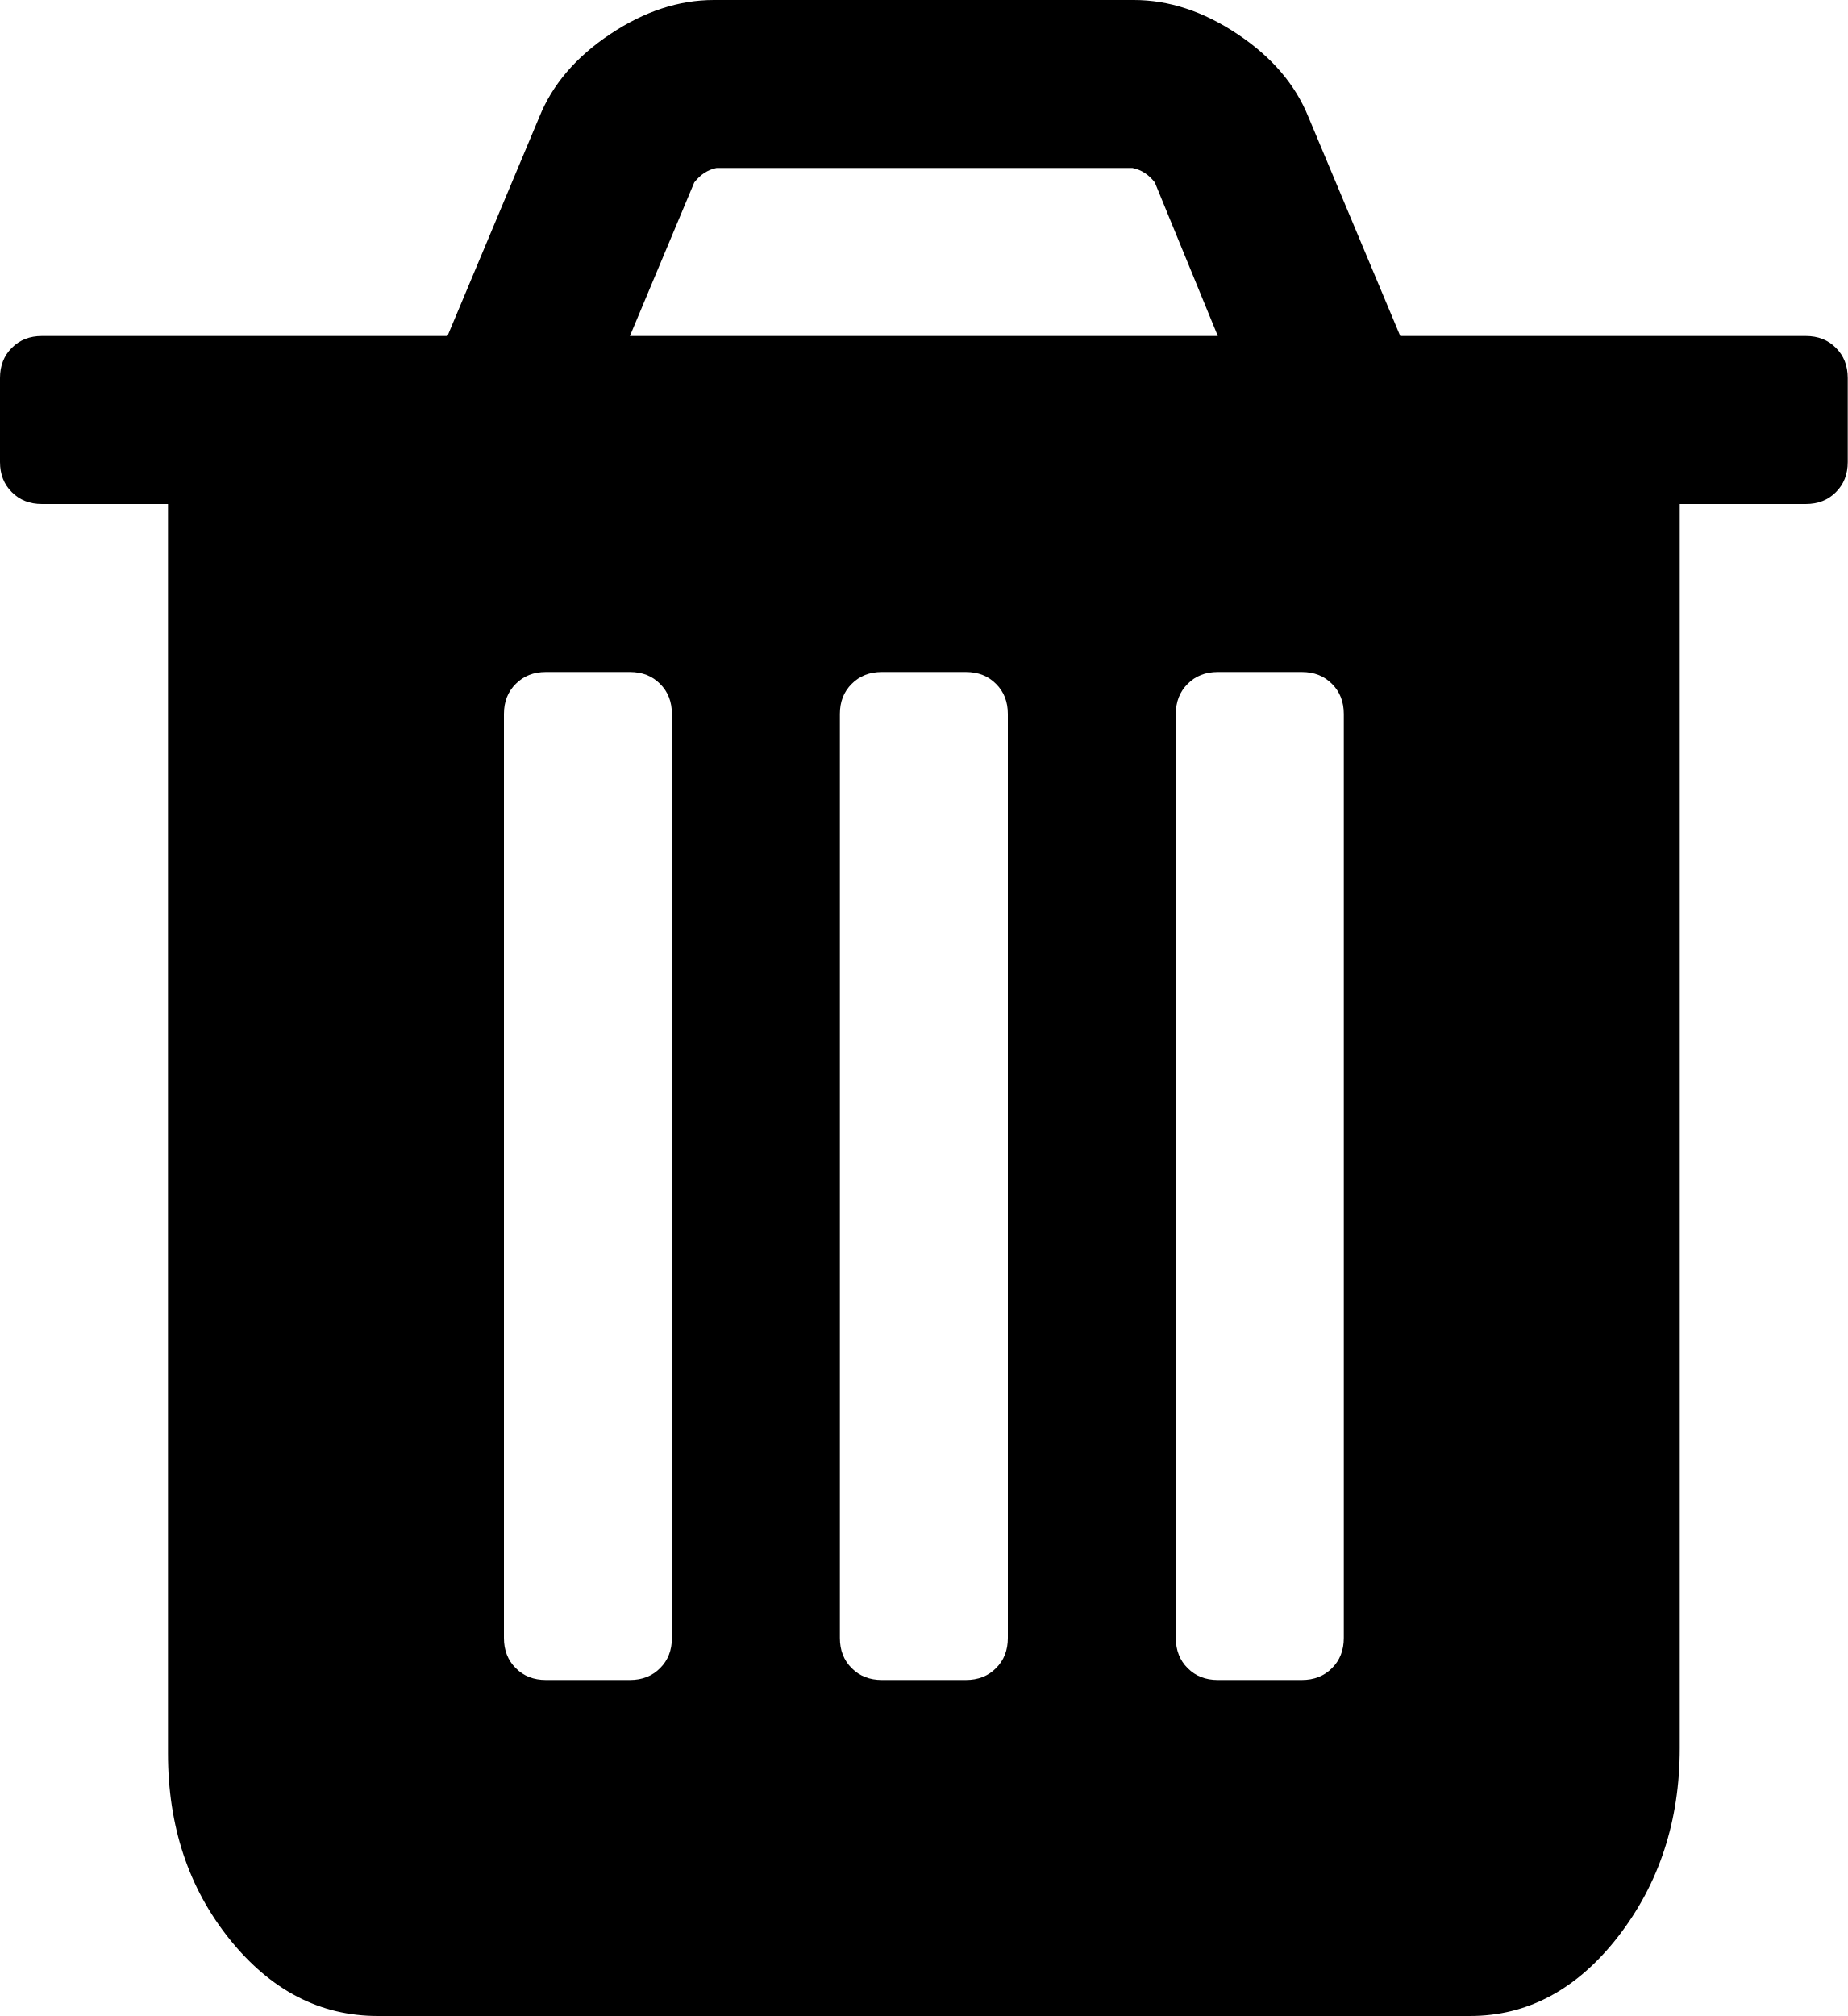
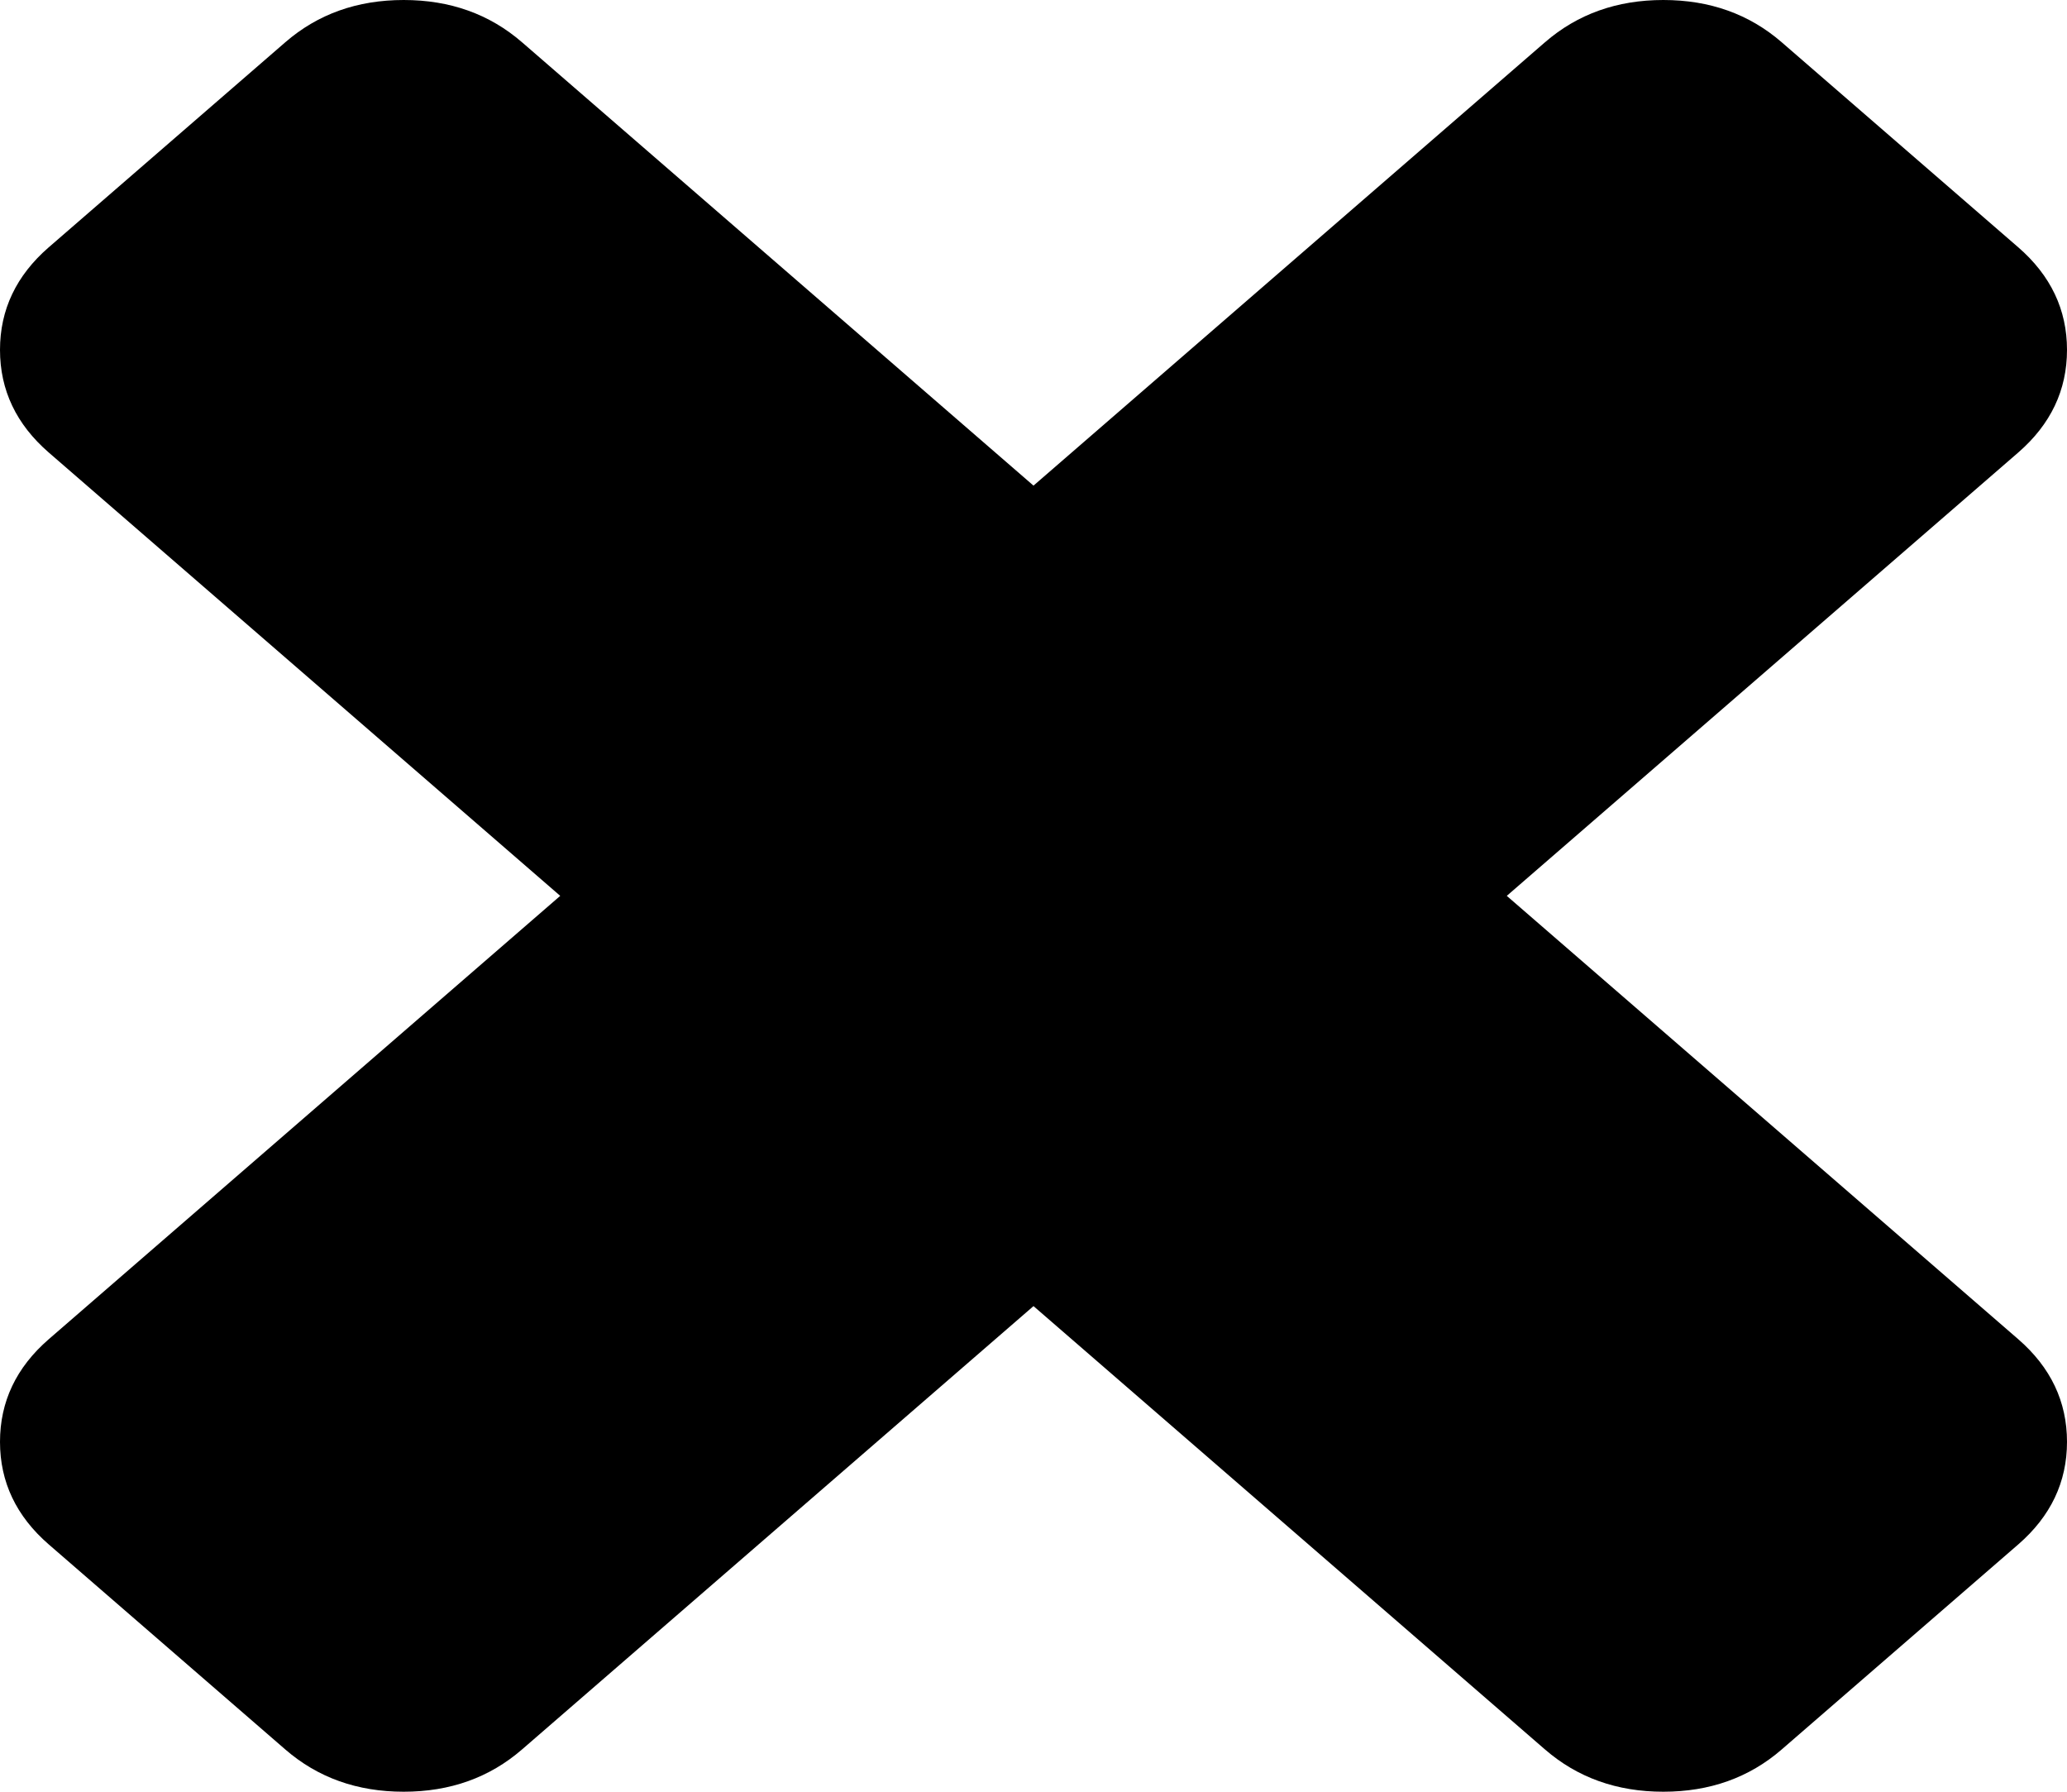
- <svg xmlns="http://www.w3.org/2000/svg" version="1.1" width="22px" height="24px">
-   <g transform="matrix(1 0 0 1 -589 -573 )">
-     <path d="M 7.859 19.859  C 7.953 19.766  8 19.646  8 19.5  L 8 8.5  C 8 8.354  7.953 8.234  7.859 8.141  C 7.766 8.047  7.646 8  7.5 8  L 6.5 8  C 6.354 8  6.234 8.047  6.141 8.141  C 6.047 8.234  6 8.354  6 8.5  L 6 19.5  C 6 19.646  6.047 19.766  6.141 19.859  C 6.234 19.953  6.354 20  6.5 20  L 7.5 20  C 7.646 20  7.766 19.953  7.859 19.859  Z M 11.859 19.859  C 11.953 19.766  12 19.646  12 19.5  L 12 8.5  C 12 8.354  11.953 8.234  11.859 8.141  C 11.766 8.047  11.646 8  11.5 8  L 10.5 8  C 10.354 8  10.234 8.047  10.141 8.141  C 10.047 8.234  10 8.354  10 8.5  L 10 19.5  C 10 19.646  10.047 19.766  10.141 19.859  C 10.234 19.953  10.354 20  10.5 20  L 11.5 20  C 11.646 20  11.766 19.953  11.859 19.859  Z M 15.859 19.859  C 15.953 19.766  16 19.646  16 19.5  L 16 8.5  C 16 8.354  15.953 8.234  15.859 8.141  C 15.766 8.047  15.646 8  15.5 8  L 14.5 8  C 14.354 8  14.234 8.047  14.141 8.141  C 14.047 8.234  14 8.354  14 8.5  L 14 19.5  C 14 19.646  14.047 19.766  14.141 19.859  C 14.234 19.953  14.354 20  14.5 20  L 15.5 20  C 15.646 20  15.766 19.953  15.859 19.859  Z M 8.266 2.172  L 7.5 4  L 14.5 4  L 13.75 2.172  C 13.677 2.078  13.589 2.021  13.484 2  L 8.531 2  C 8.427 2.021  8.339 2.078  8.266 2.172  Z M 21.859 4.141  C 21.953 4.234  22 4.354  22 4.5  L 22 5.5  C 22 5.646  21.953 5.766  21.859 5.859  C 21.766 5.953  21.646 6  21.5 6  L 20 6  L 20 20.812  C 20 21.677  19.755 22.424  19.266 23.055  C 18.776 23.685  18.188 24  17.5 24  L 4.5 24  C 3.812 24  3.224 23.695  2.734 23.086  C 2.245 22.477  2 21.74  2 20.875  L 2 6  L 0.5 6  C 0.354 6  0.234 5.953  0.141 5.859  C 0.047 5.766  0 5.646  0 5.5  L 0 4.5  C 0 4.354  0.047 4.234  0.141 4.141  C 0.234 4.047  0.354 4  0.5 4  L 5.328 4  L 6.422 1.391  C 6.578 1.005  6.859 0.677  7.266 0.406  C 7.672 0.135  8.083 0  8.5 0  L 13.5 0  C 13.917 0  14.328 0.135  14.734 0.406  C 15.141 0.677  15.422 1.005  15.578 1.391  L 16.672 4  L 21.5 4  C 21.646 4  21.766 4.047  21.859 4.141  Z " fill-rule="nonzero" fill="#000000" stroke="none" transform="matrix(1 0 0 1 589 573 )" />
+ <svg xmlns="http://www.w3.org/2000/svg" version="1.1" width="30px" height="26px">
+   <g transform="matrix(1 0 0 1 -945 -451 )">
+     <path d="M 29.293 19.434  C 29.764 19.843  30 20.339  30 20.923  C 30 21.506  29.764 22.002  29.293 22.411  L 25.859 25.387  C 25.387 25.796  24.815 26  24.141 26  C 23.468 26  22.896 25.796  22.424 25.387  L 15 18.953  L 7.576 25.387  C 7.104 25.796  6.532 26  5.859 26  C 5.185 26  4.613 25.796  4.141 25.387  L 0.707 22.411  C 0.236 22.002  0 21.506  0 20.923  C 0 20.339  0.236 19.843  0.707 19.434  L 8.131 13  L 0.707 6.566  C 0.236 6.157  0 5.661  0 5.077  C 0 4.494  0.236 3.998  0.707 3.589  L 4.141 0.613  C 4.613 0.204  5.185 0  5.859 0  C 6.532 0  7.104 0.204  7.576 0.613  L 15 7.047  L 22.424 0.613  C 22.896 0.204  23.468 0  24.141 0  C 24.815 0  25.387 0.204  25.859 0.613  L 29.293 3.589  C 29.764 3.998  30 4.494  30 5.077  C 30 5.661  29.764 6.157  29.293 6.566  L 21.869 13  L 29.293 19.434  Z " fill-rule="nonzero" fill="#000000" stroke="none" transform="matrix(1 0 0 1 945 451 )" />
  </g>
</svg>
